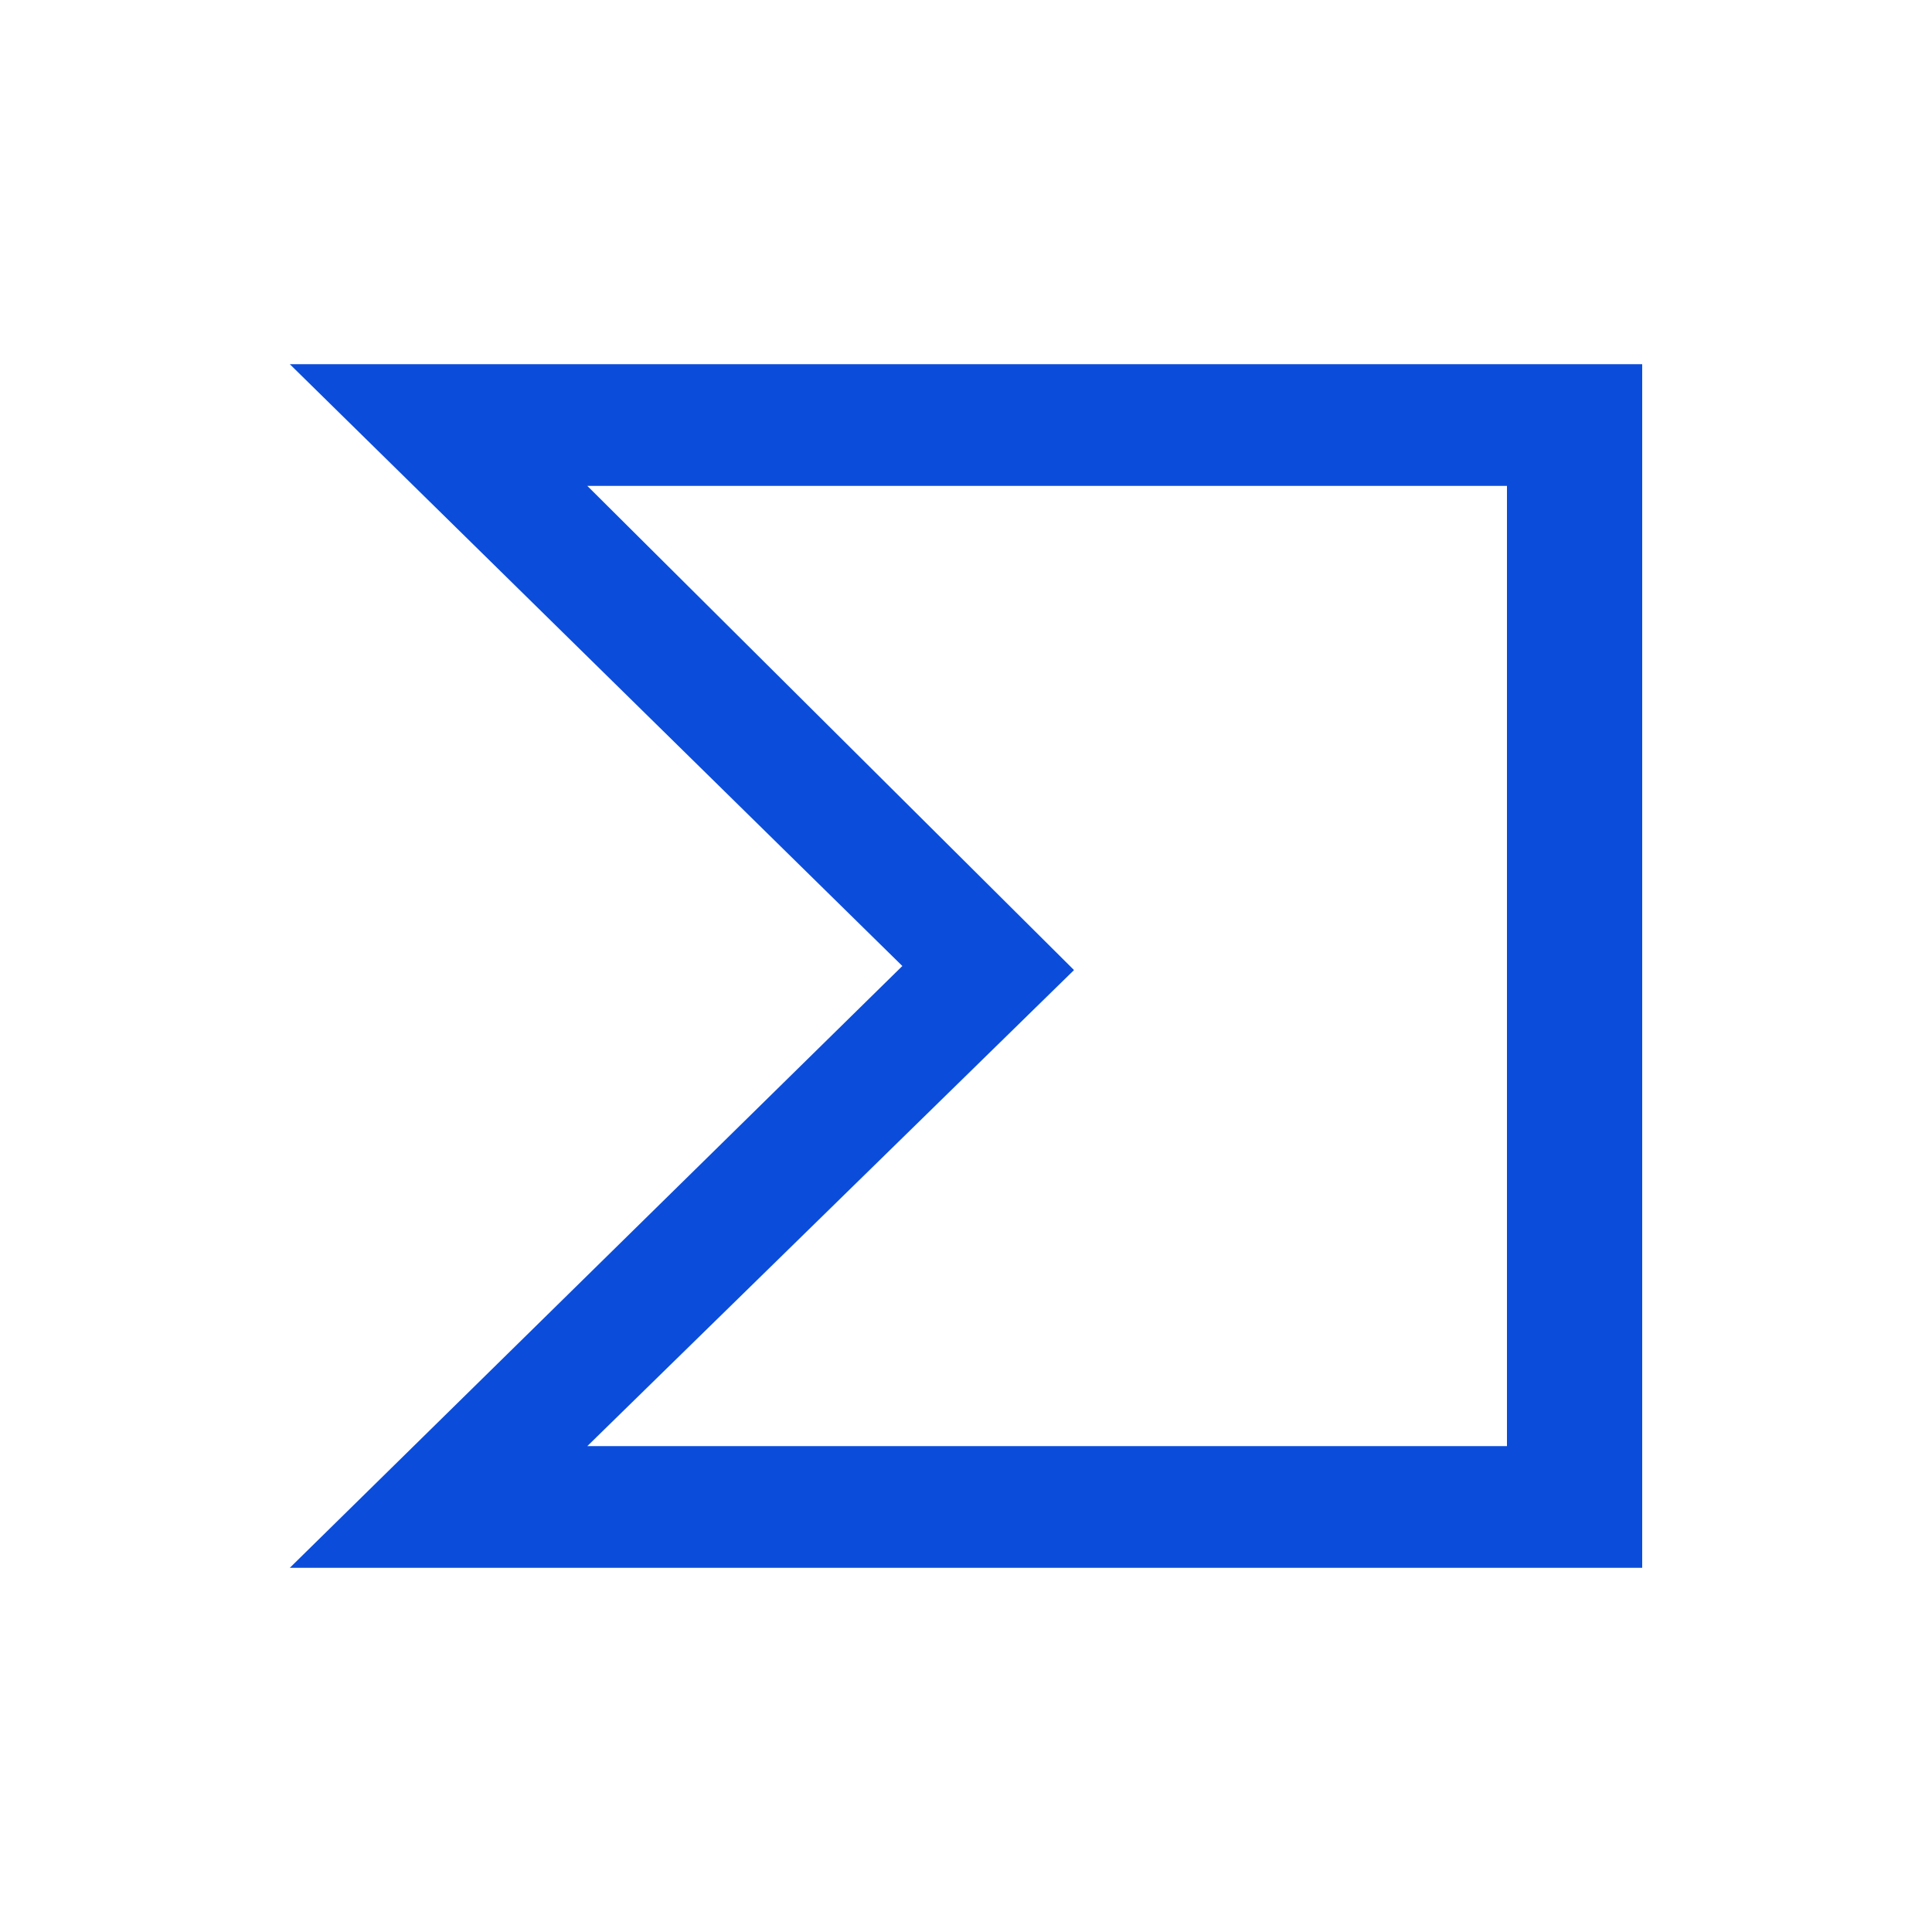
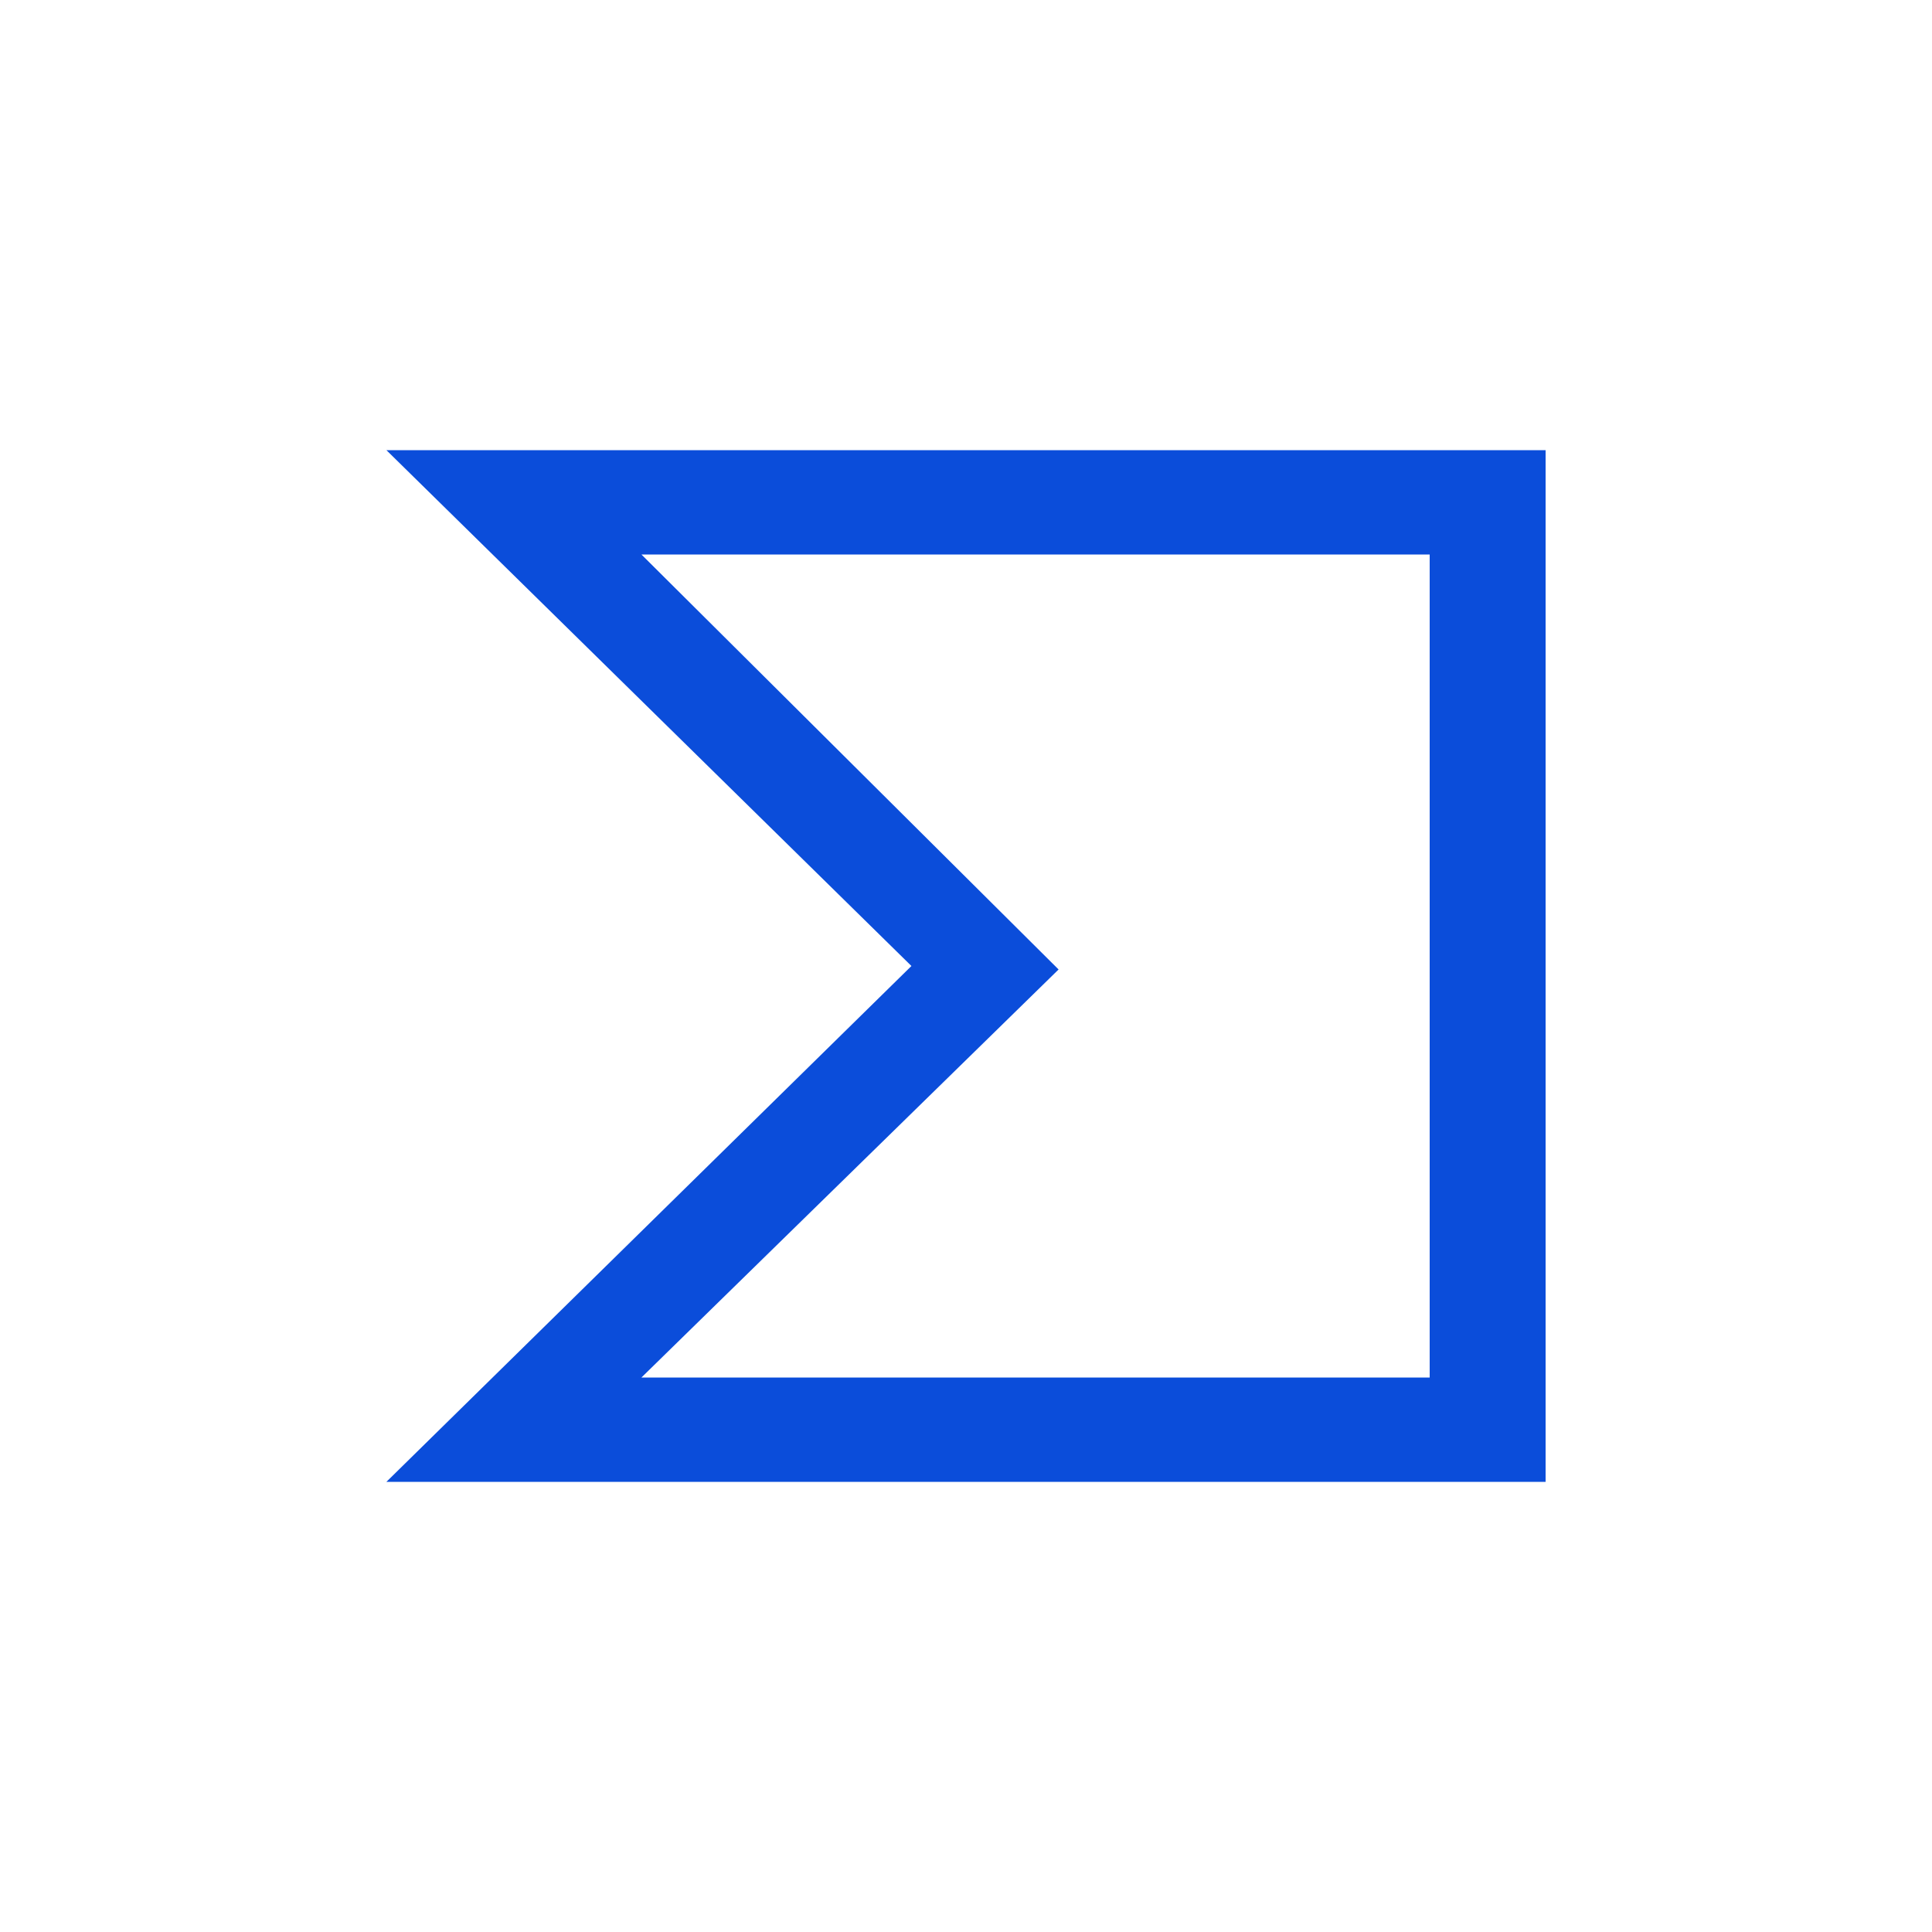
<svg xmlns="http://www.w3.org/2000/svg" aria-label="VirusTotal" role="img" viewBox="0 0 512 512">
  <path d="m0 0H512V512H0" fill="#fff" />
-   <path fill="#0b4dda" d="M239.127 256 76.8 415.488h358.4V96.512H76.8l162.327 159.488zM399.36 383.232H155.648l128.977-126.157L155.648 128.768h243.712v254.464z" />
+   <path transform="translate(102.4 119.296) scale(3.072)" fill="#0b4dda" d="M45.292 44.5 0 89h100V0H0l45.292 44.5zM90 80H22l35.987-35.2L22 9h68v71z" />
</svg>
